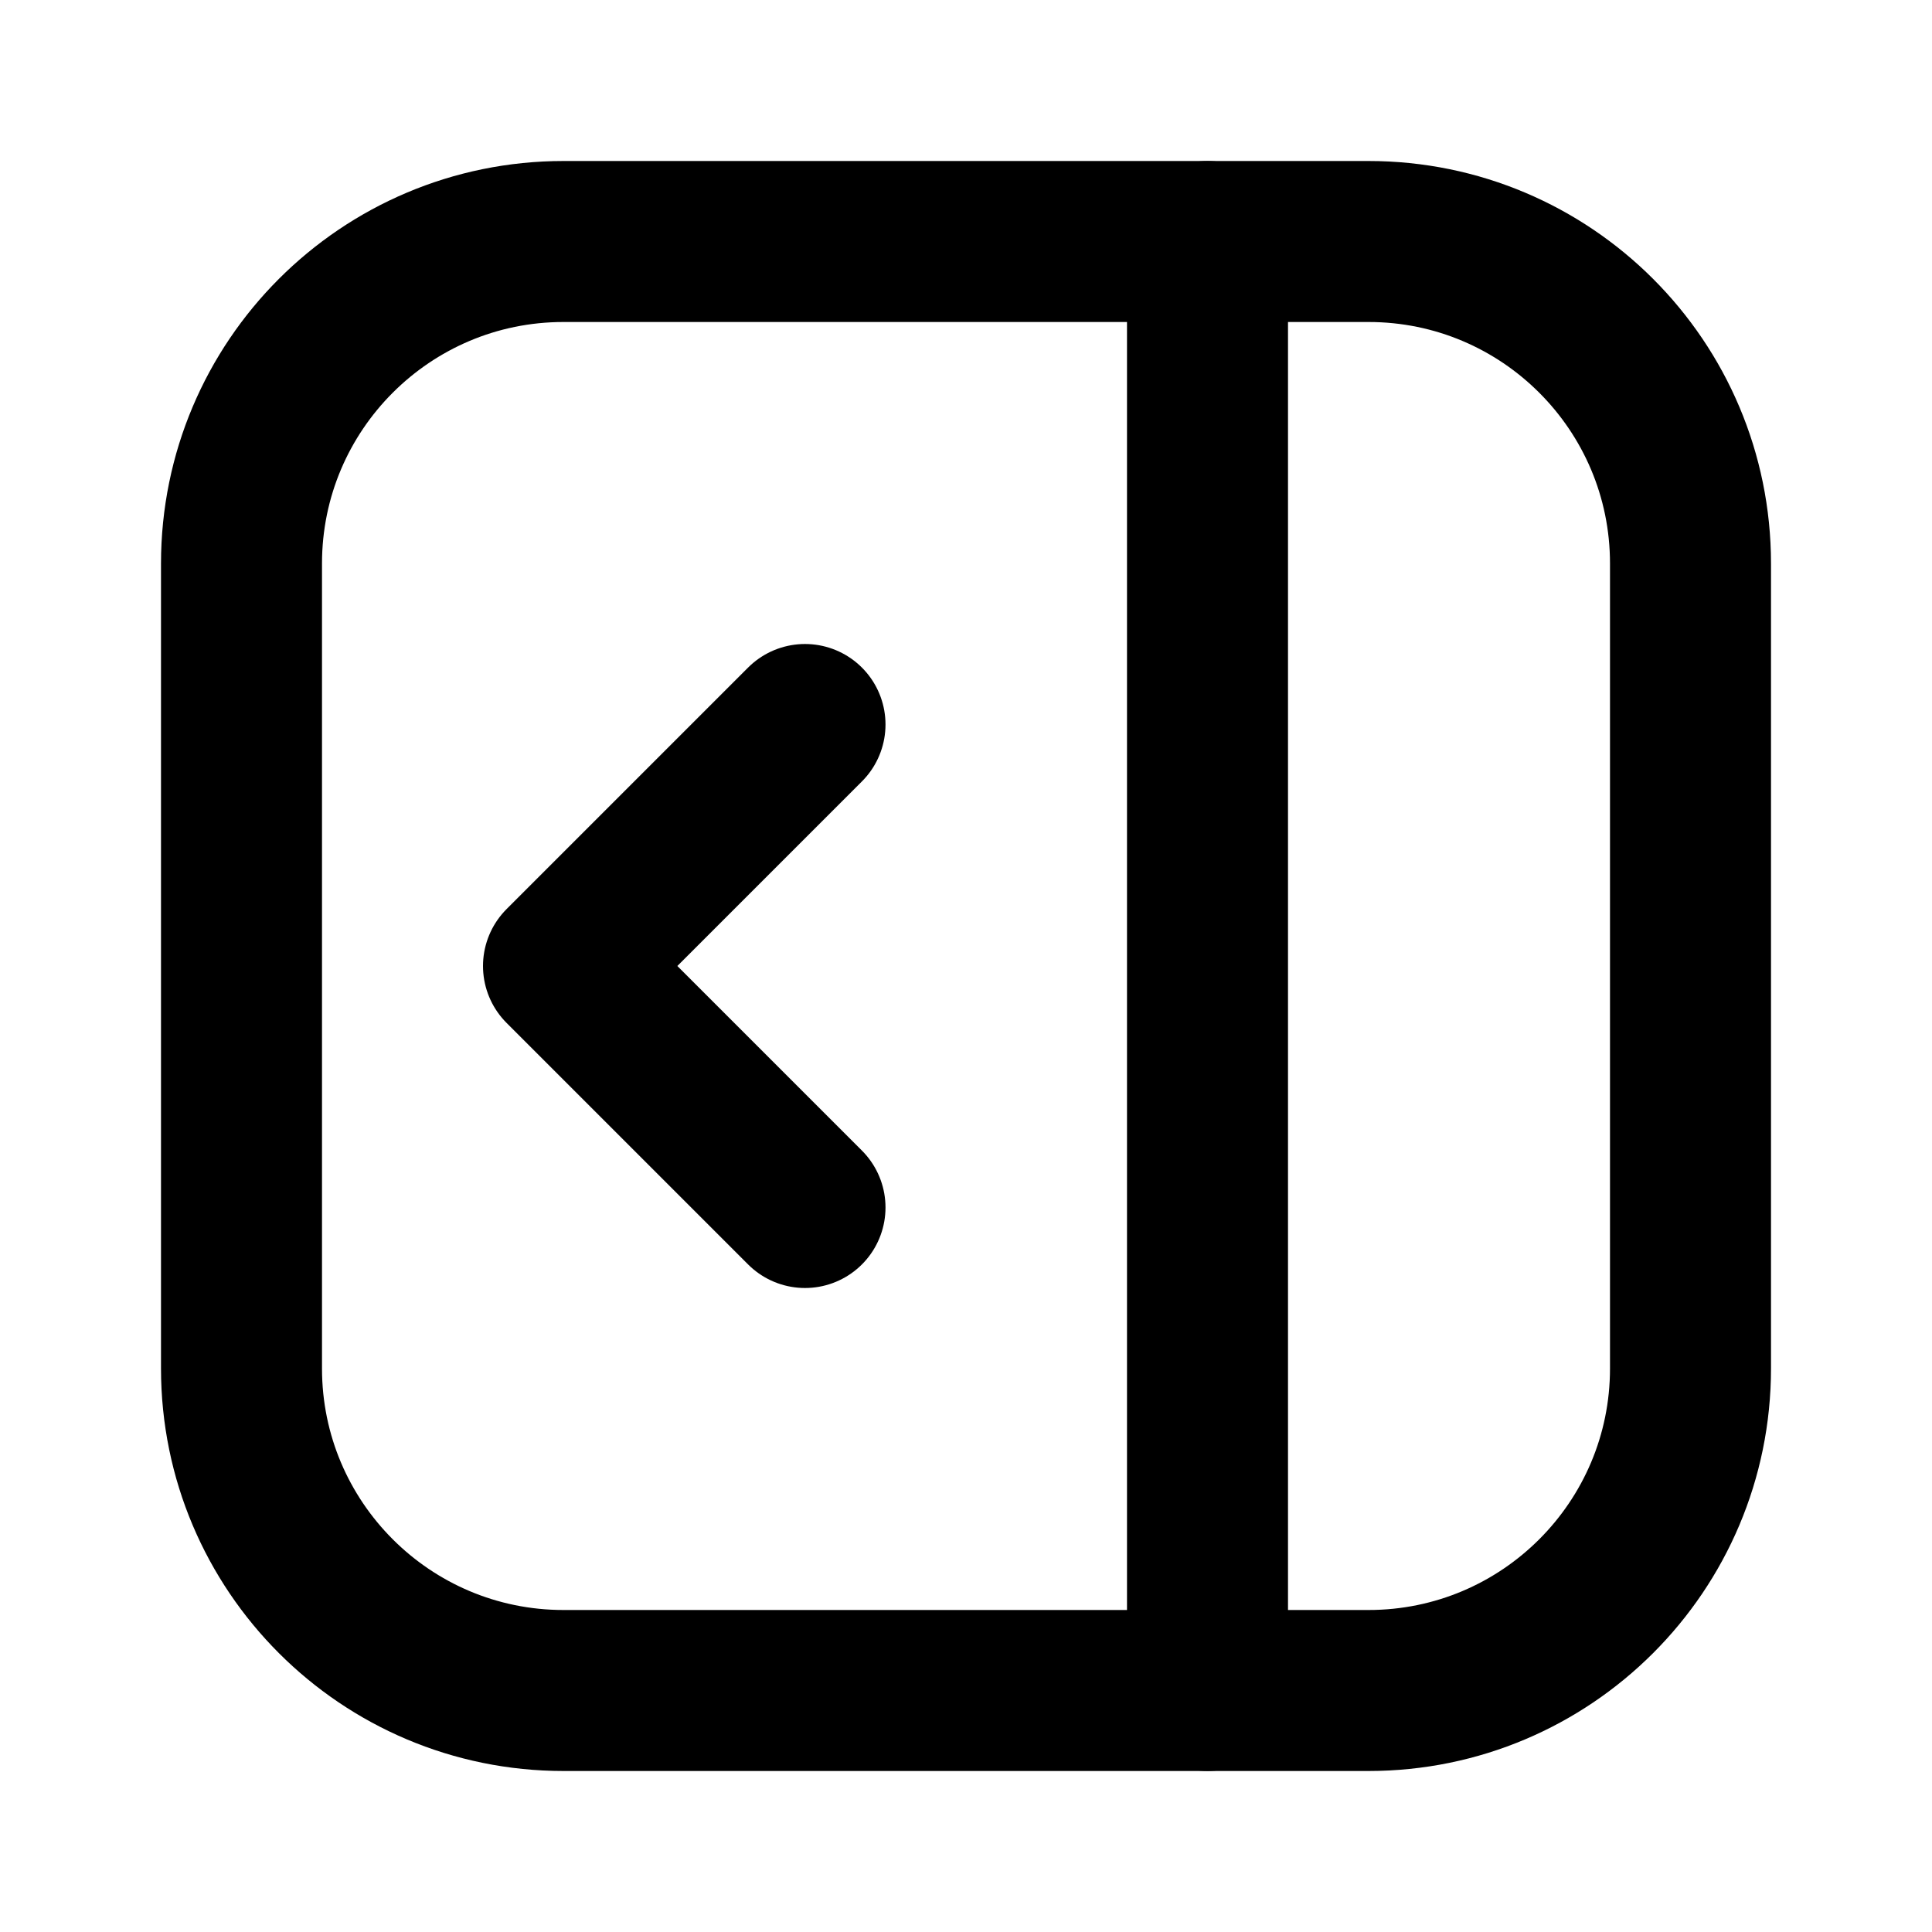
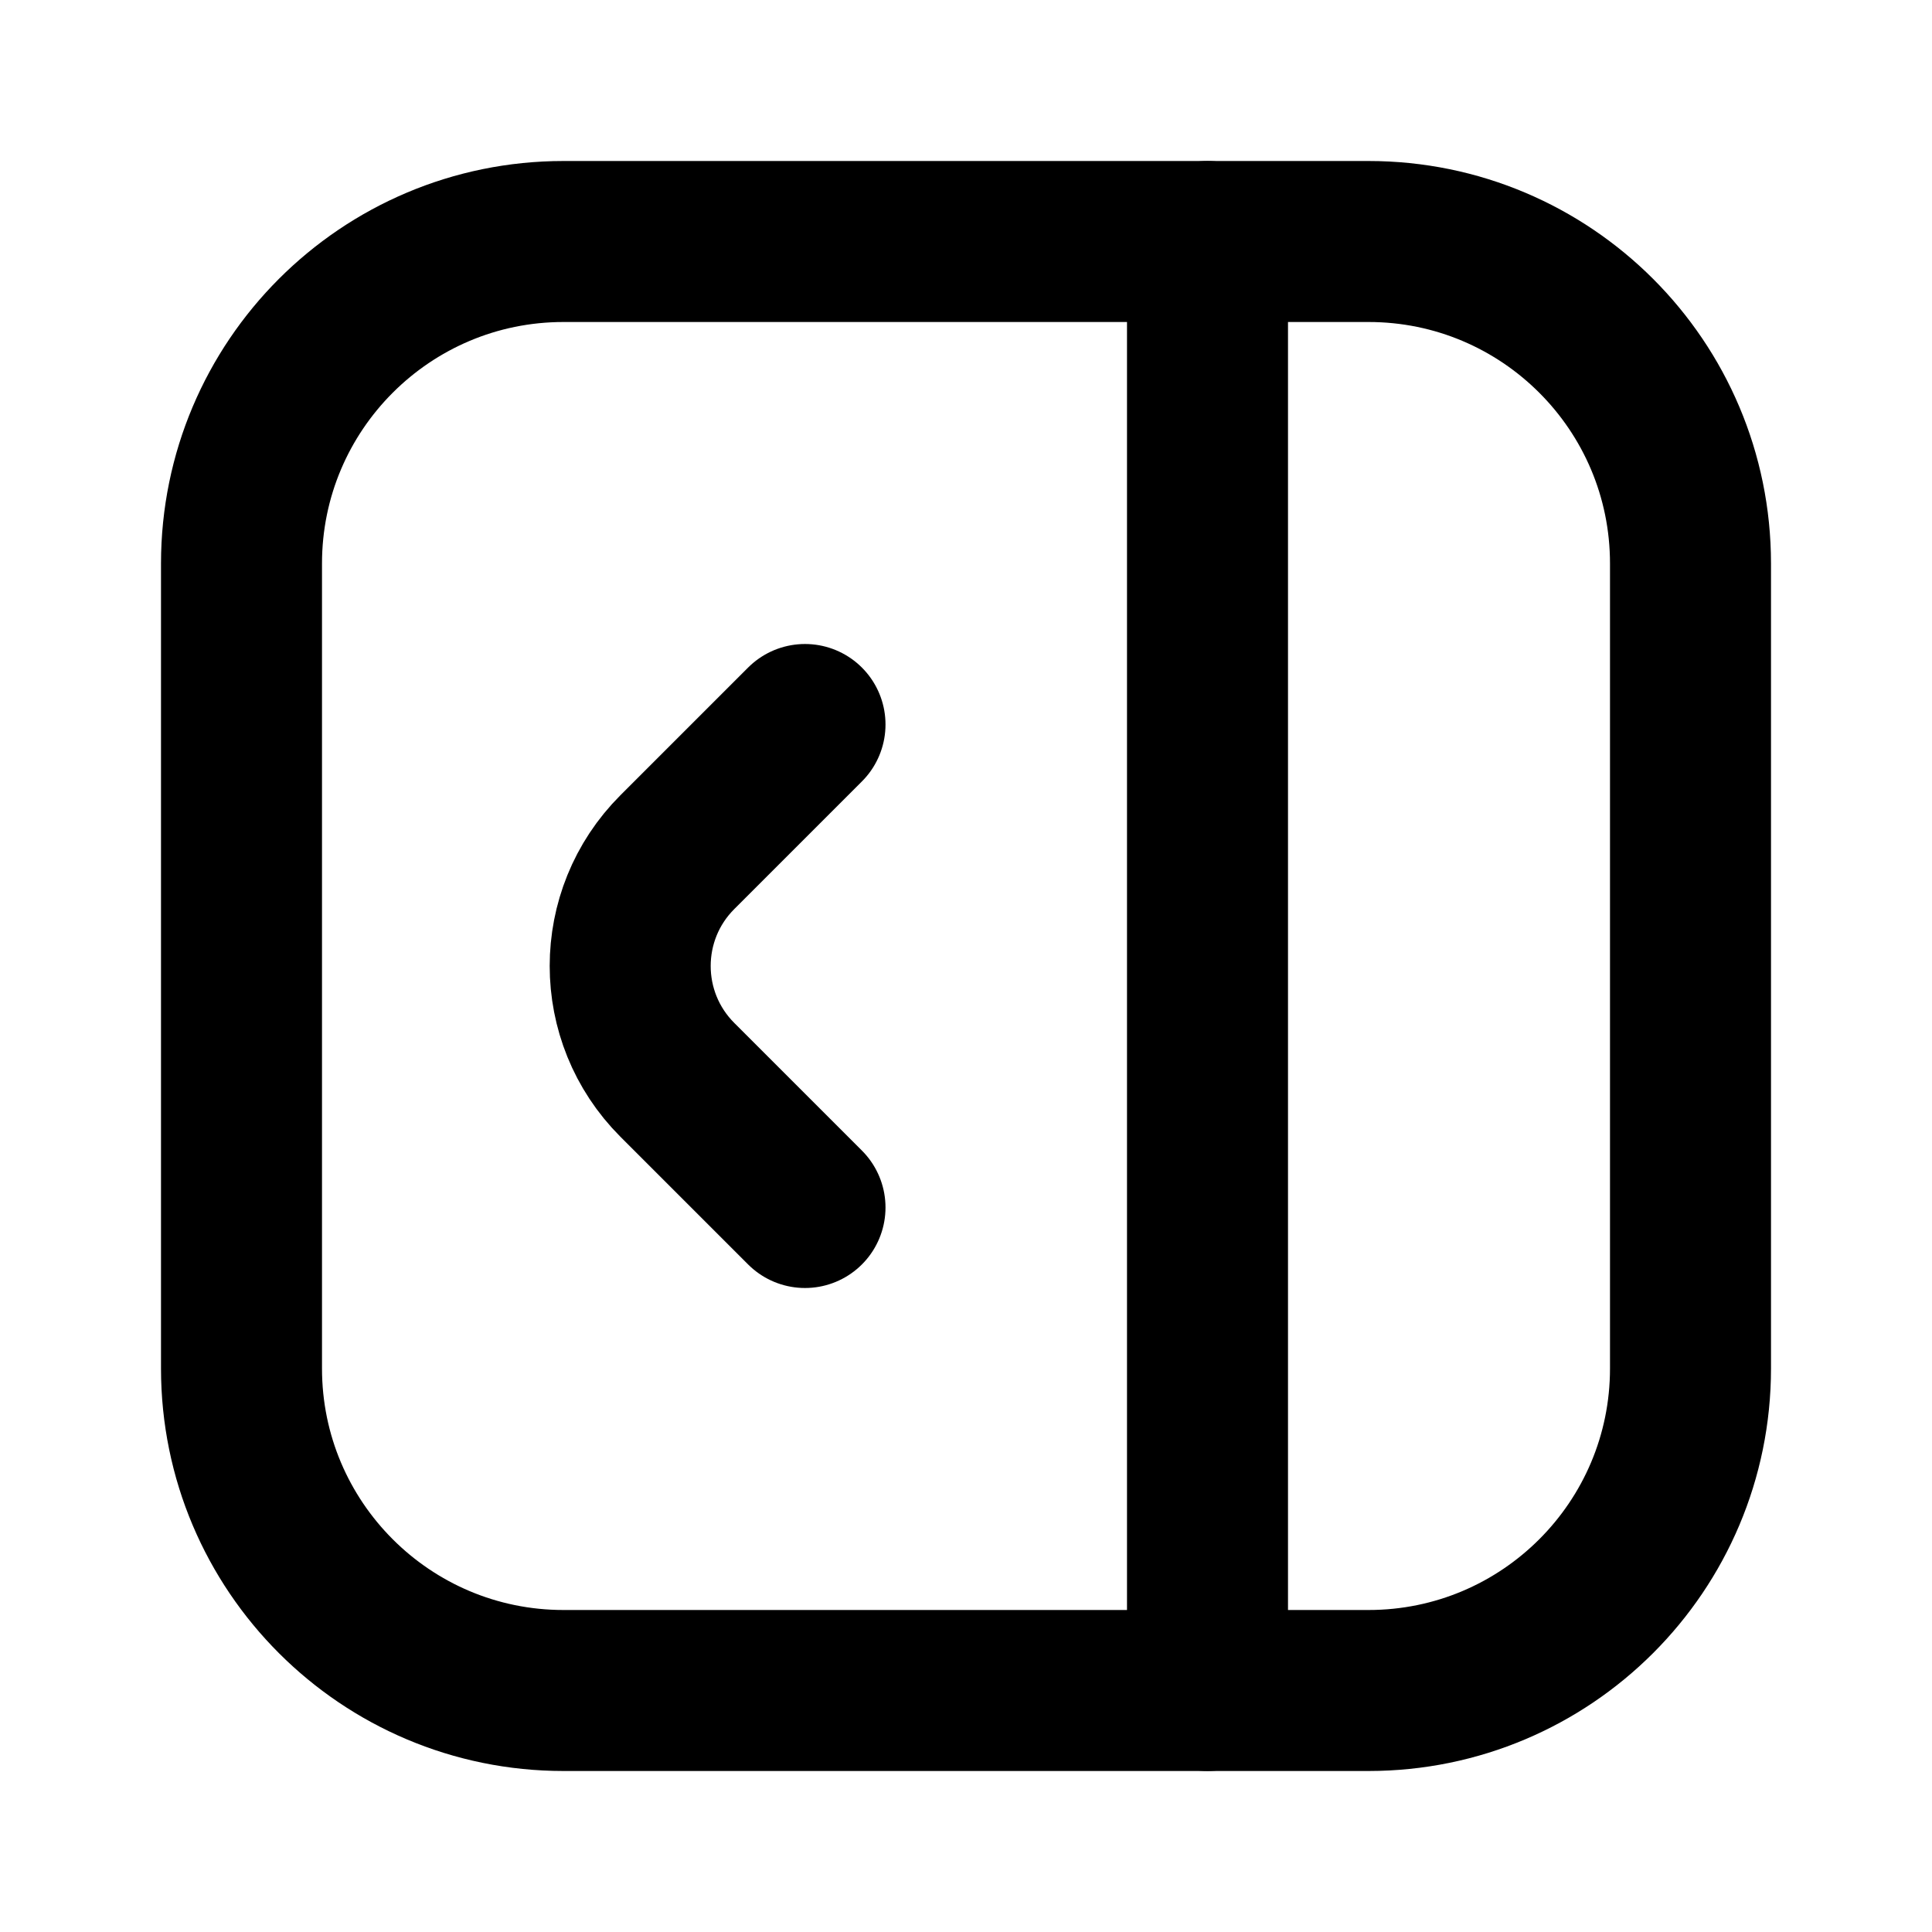
- <svg xmlns="http://www.w3.org/2000/svg" viewBox="0 0 24 24" fill="none" stroke="currentColor" stroke-width="2" stroke-linecap="round" stroke-linejoin="round" data-base="lucide/panel-right-open" data-zoom="1" data-changes="corners r4">
+ <svg xmlns="http://www.w3.org/2000/svg" viewBox="0 0 24 24" fill="none" stroke="currentColor" stroke-width="2" stroke-linecap="round" stroke-linejoin="round" data-base="lucide/panel-right-open" data-zoom="1" data-changes="corners r4; tips rounded">
  <rect x="3" y="3" width="18" height="18" rx="4" />
  <path d="M15 3v18" />
-   <path d="m10 15-3-3 3-3" />
+   <path d="M10 15L8.414 13.414A2 2 0 0 1 8.414 10.586L10 9" />
</svg>
